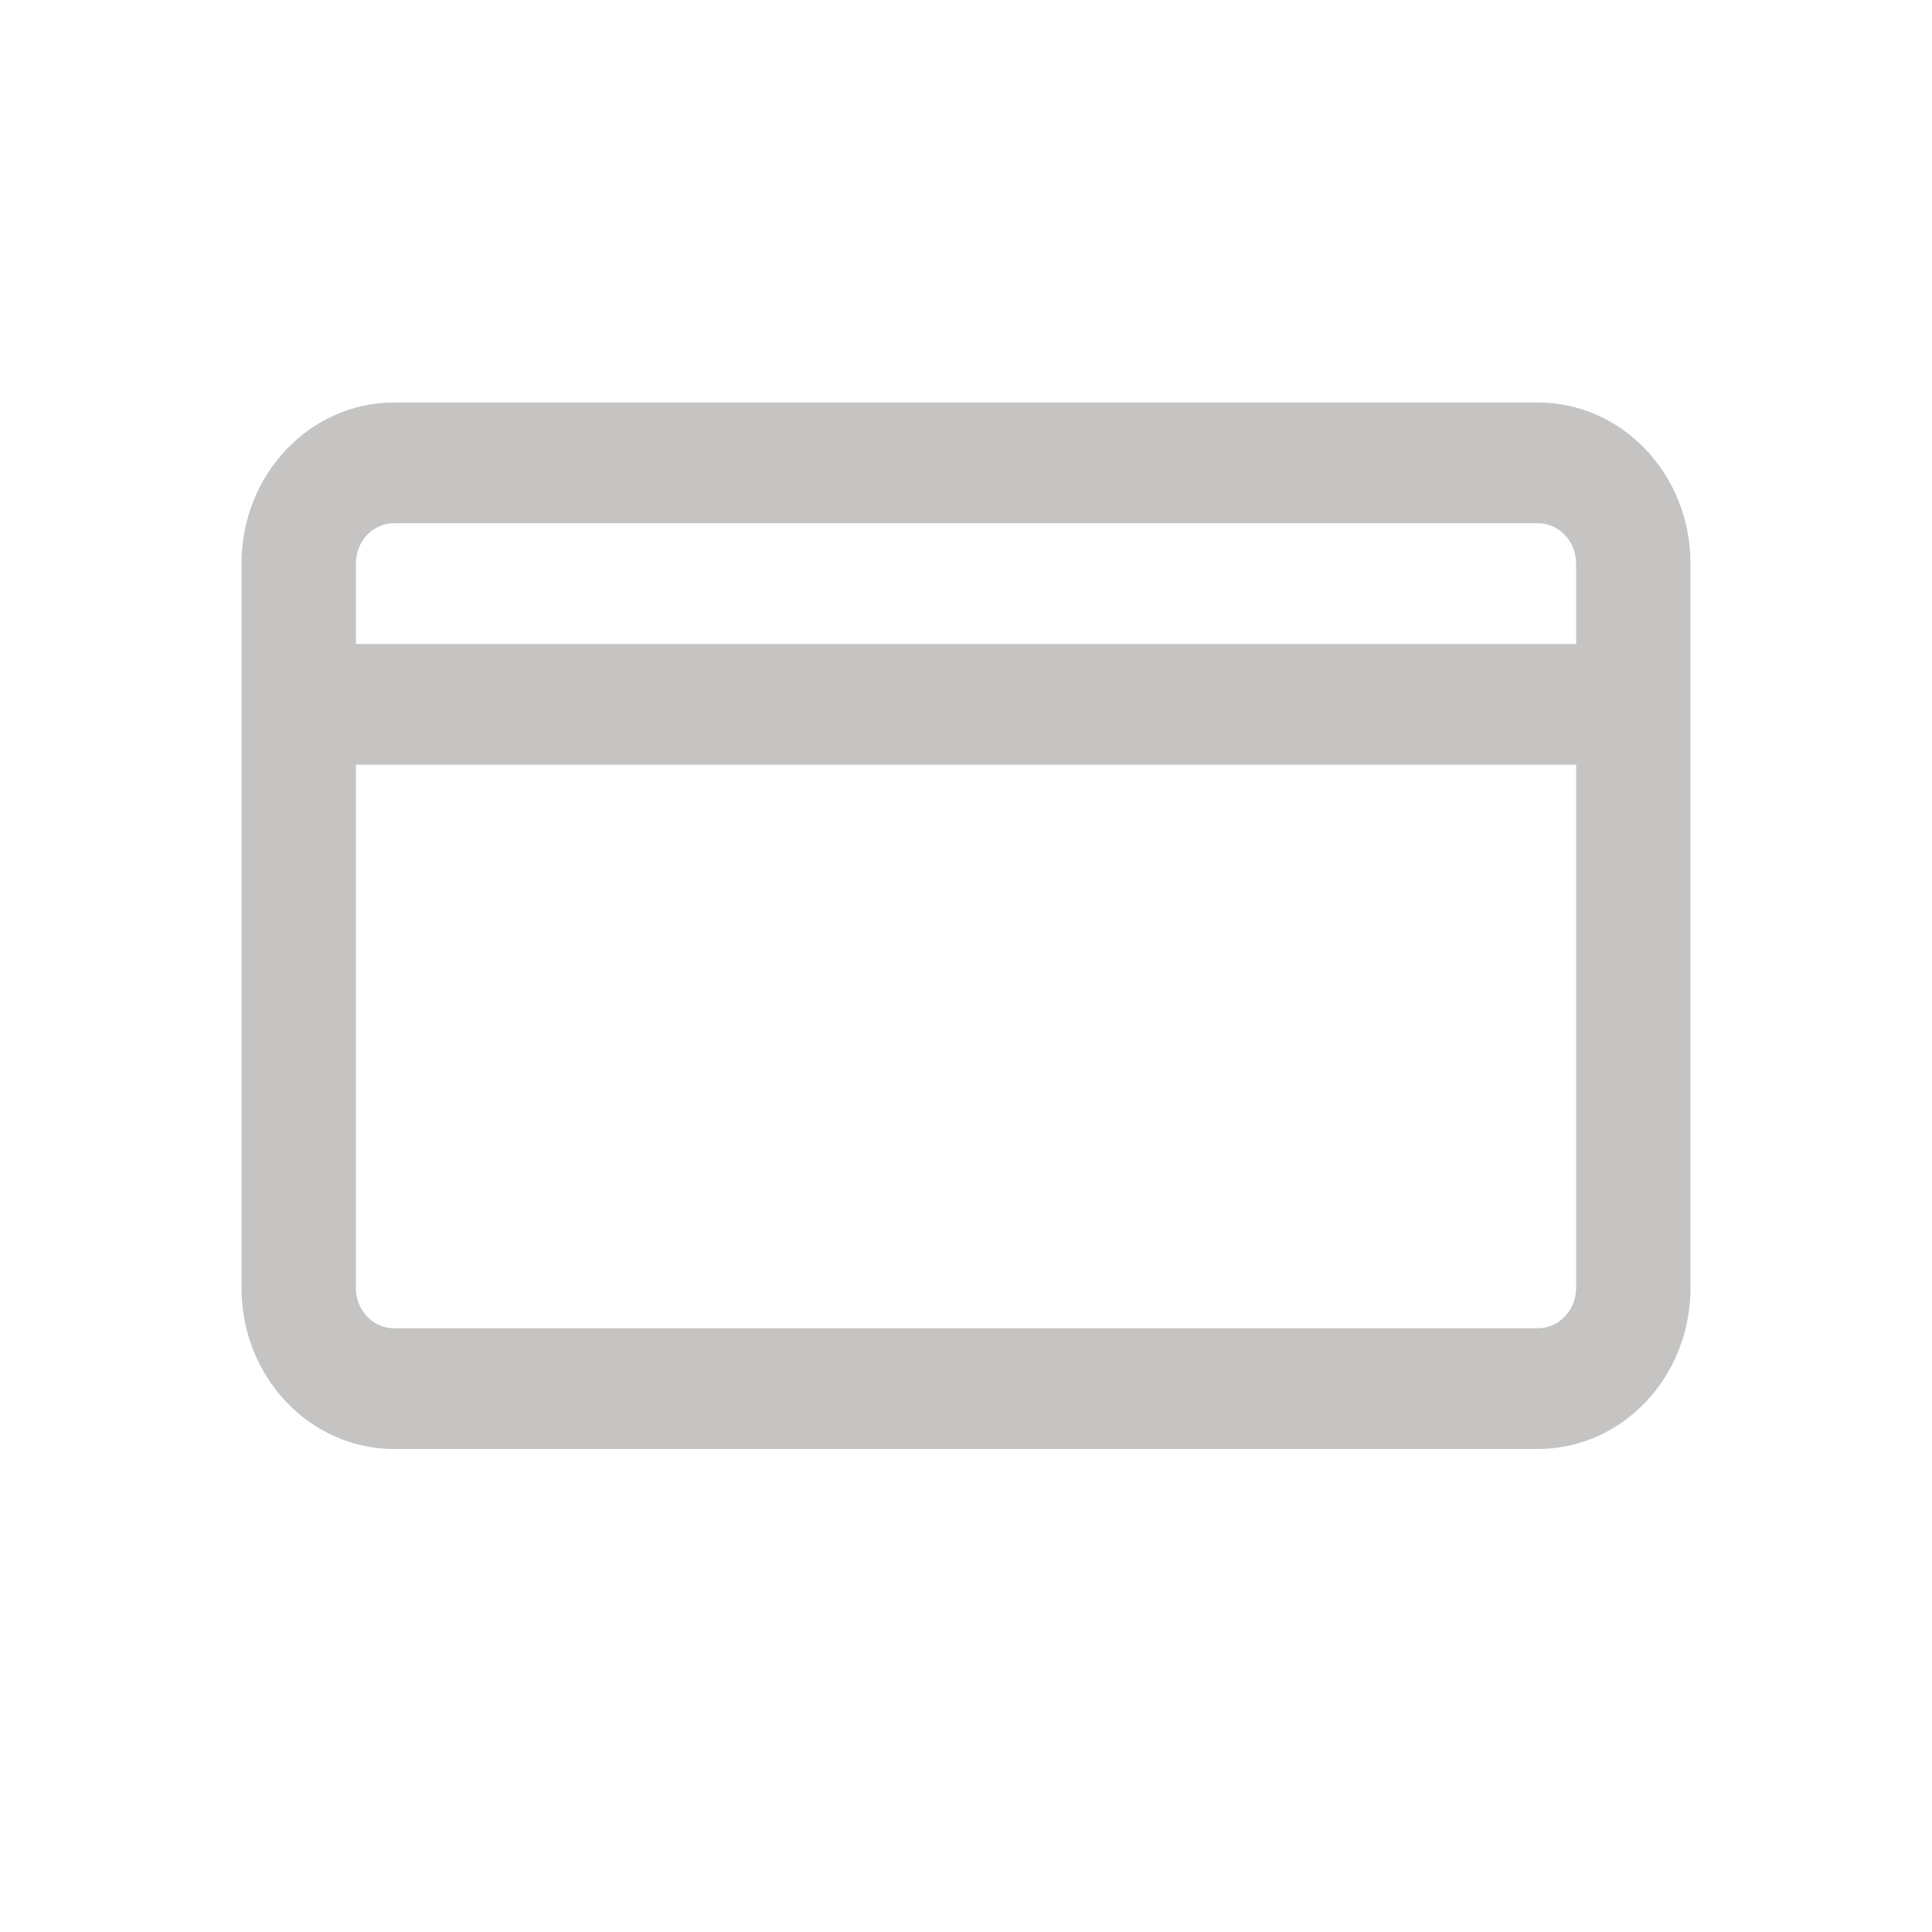
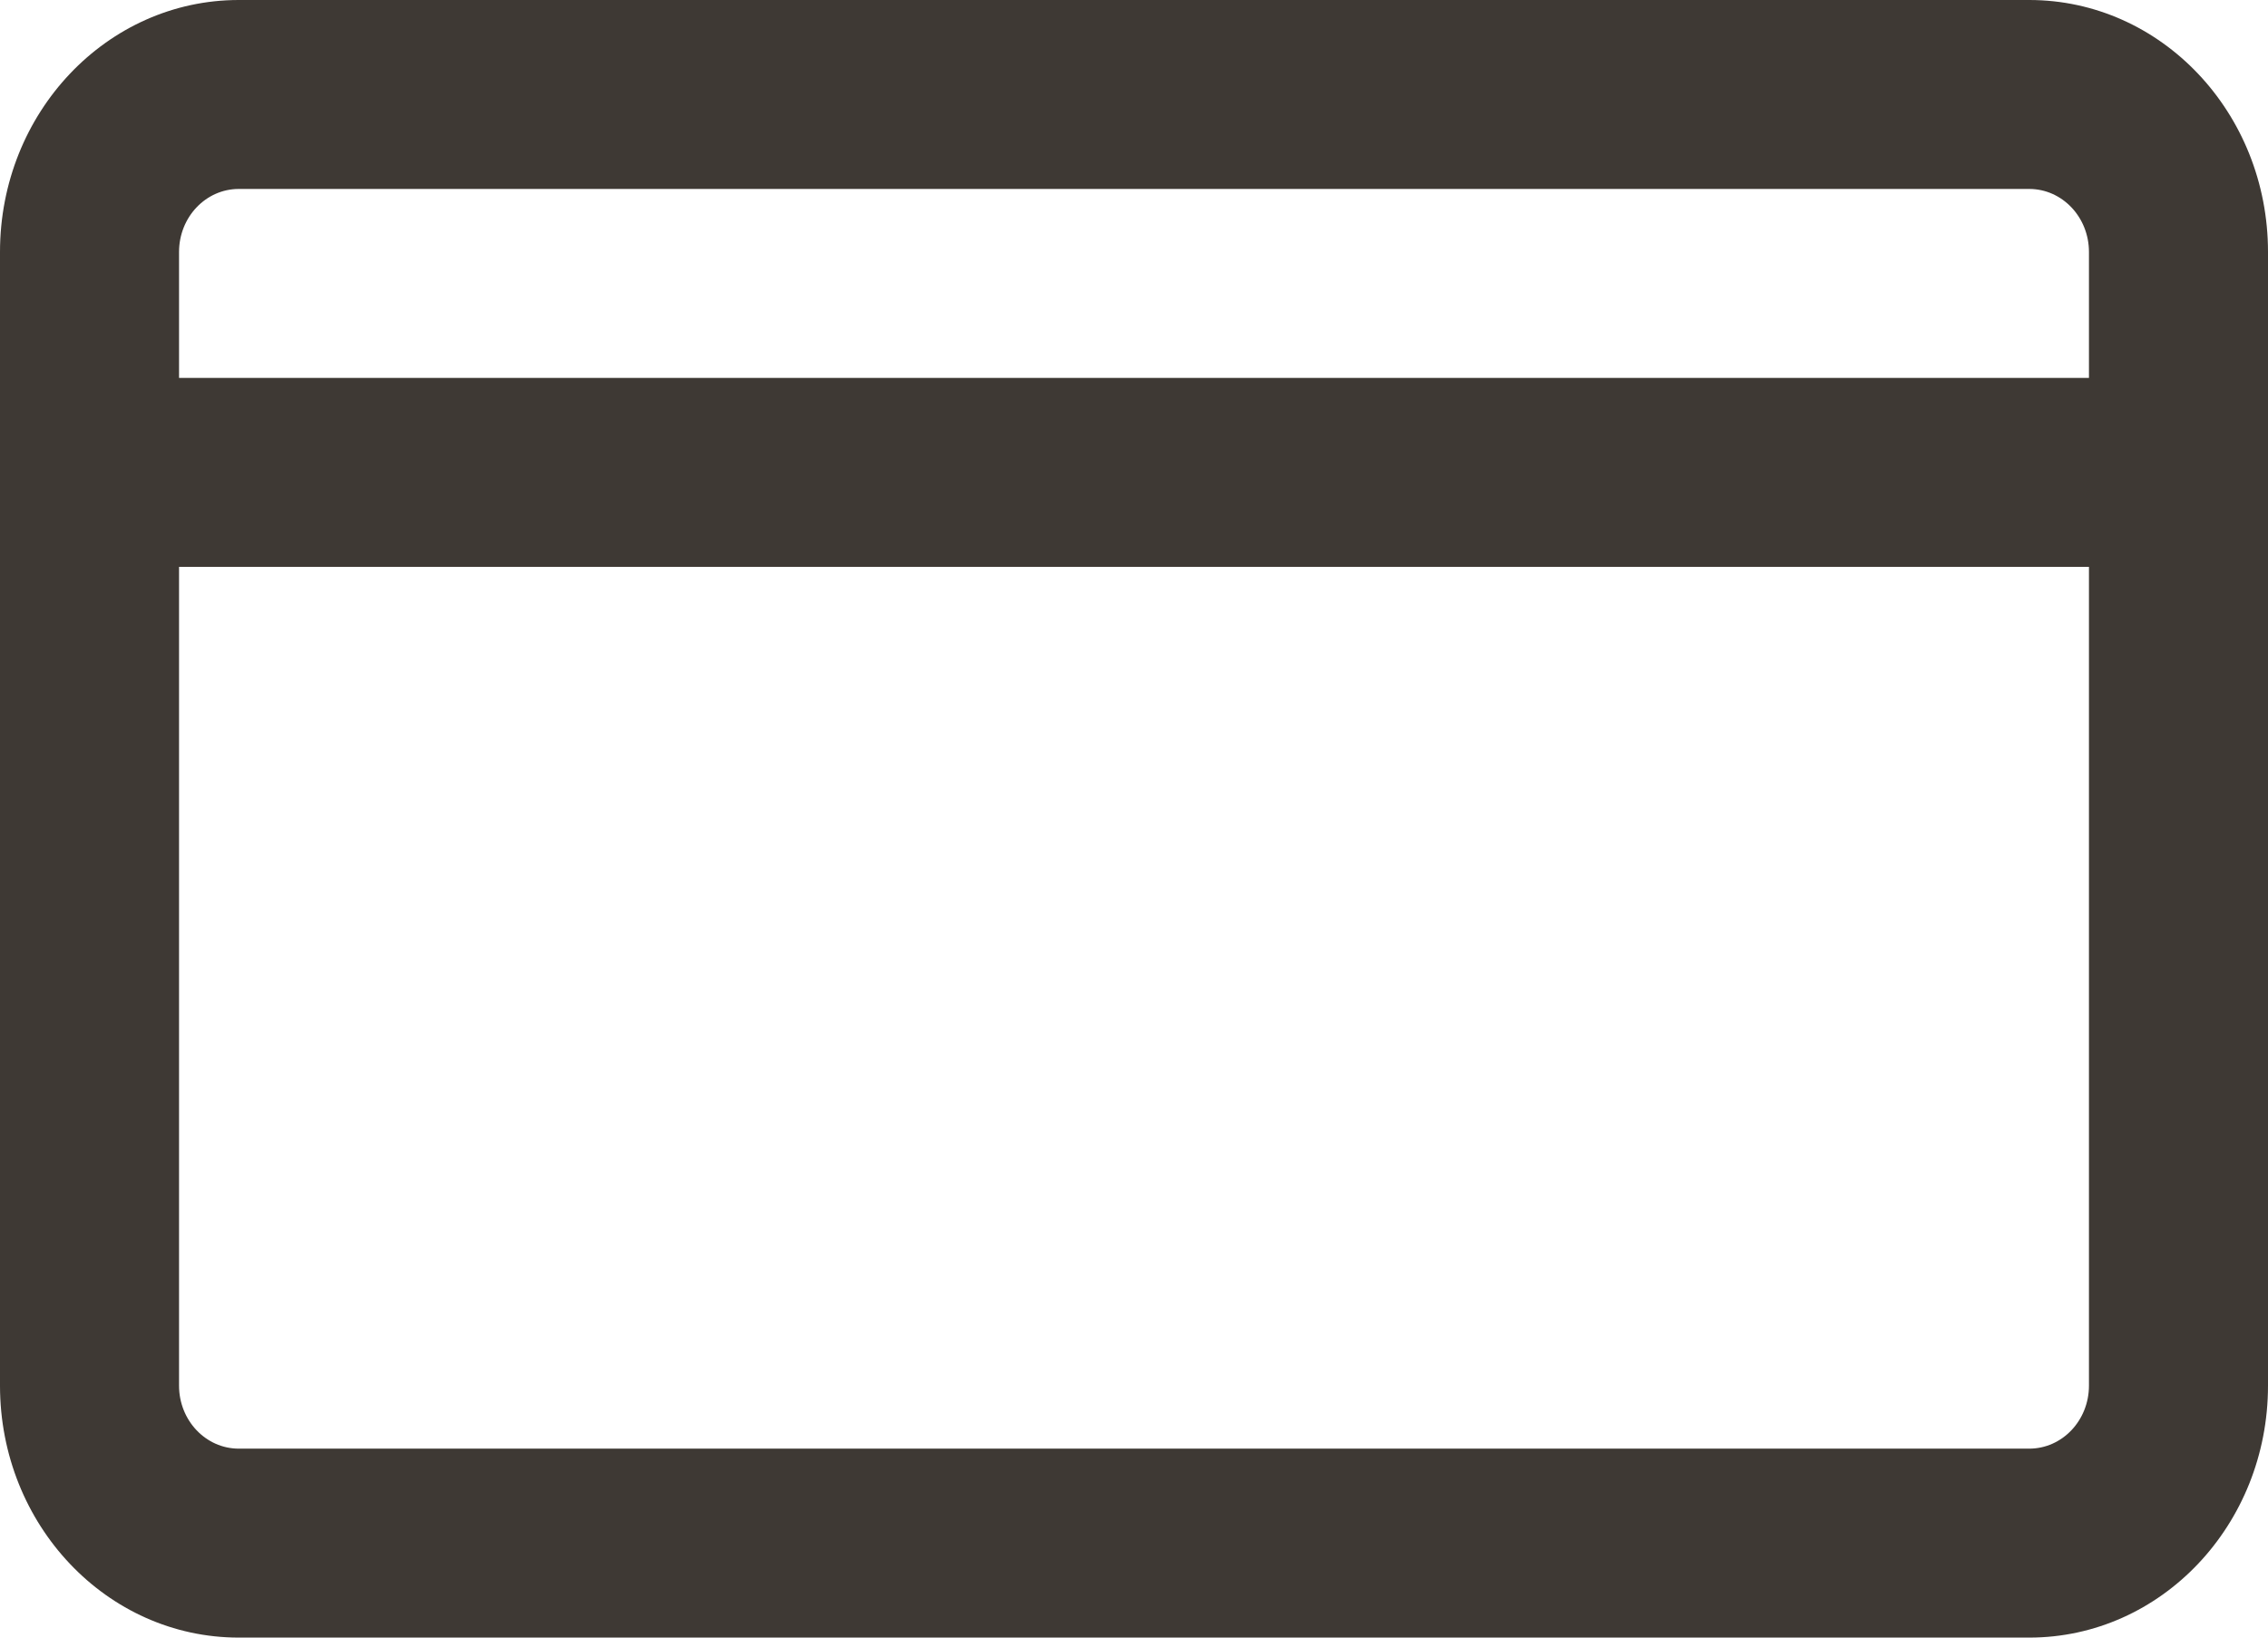
- <svg xmlns="http://www.w3.org/2000/svg" width="24" height="24" viewBox="0 0 24 24" fill="none">
-   <g opacity="0.3">
-     <path fill-rule="evenodd" clip-rule="evenodd" d="M19.105 6.5H4.895C4.633 6.5 4.421 6.724 4.421 7V16C4.421 16.276 4.633 16.5 4.895 16.5H19.105C19.367 16.5 19.579 16.276 19.579 16V7C19.579 6.724 19.367 6.5 19.105 6.5ZM4.895 5C3.848 5 3 5.895 3 7V16C3 17.105 3.848 18 4.895 18H19.105C20.152 18 21 17.105 21 16V7C21 5.895 20.152 5 19.105 5H4.895Z" fill="#3E3934" />
-     <rect x="3.947" y="8" width="16.105" height="1.5" fill="#3E3934" />
-   </g>
+ <svg xmlns="http://www.w3.org/2000/svg" width="18" height="13" viewBox="0 0 18 13" fill="none">
+   <path fill-rule="evenodd" clip-rule="evenodd" d="M16.105 1.5H1.895C1.633 1.5 1.421 1.724 1.421 2V11C1.421 11.276 1.633 11.5 1.895 11.5H16.105C16.367 11.5 16.579 11.276 16.579 11V2C16.579 1.724 16.367 1.5 16.105 1.5ZM1.895 0C0.848 0 0 0.895 0 2V11C0 12.105 0.848 13 1.895 13H16.105C17.152 13 18 12.105 18 11V2C18 0.895 17.152 0 16.105 0H1.895Z" fill="#3E3934" />
+   <rect x="0.947" y="3" width="16.105" height="1.5" fill="#3E3934" />
</svg>
